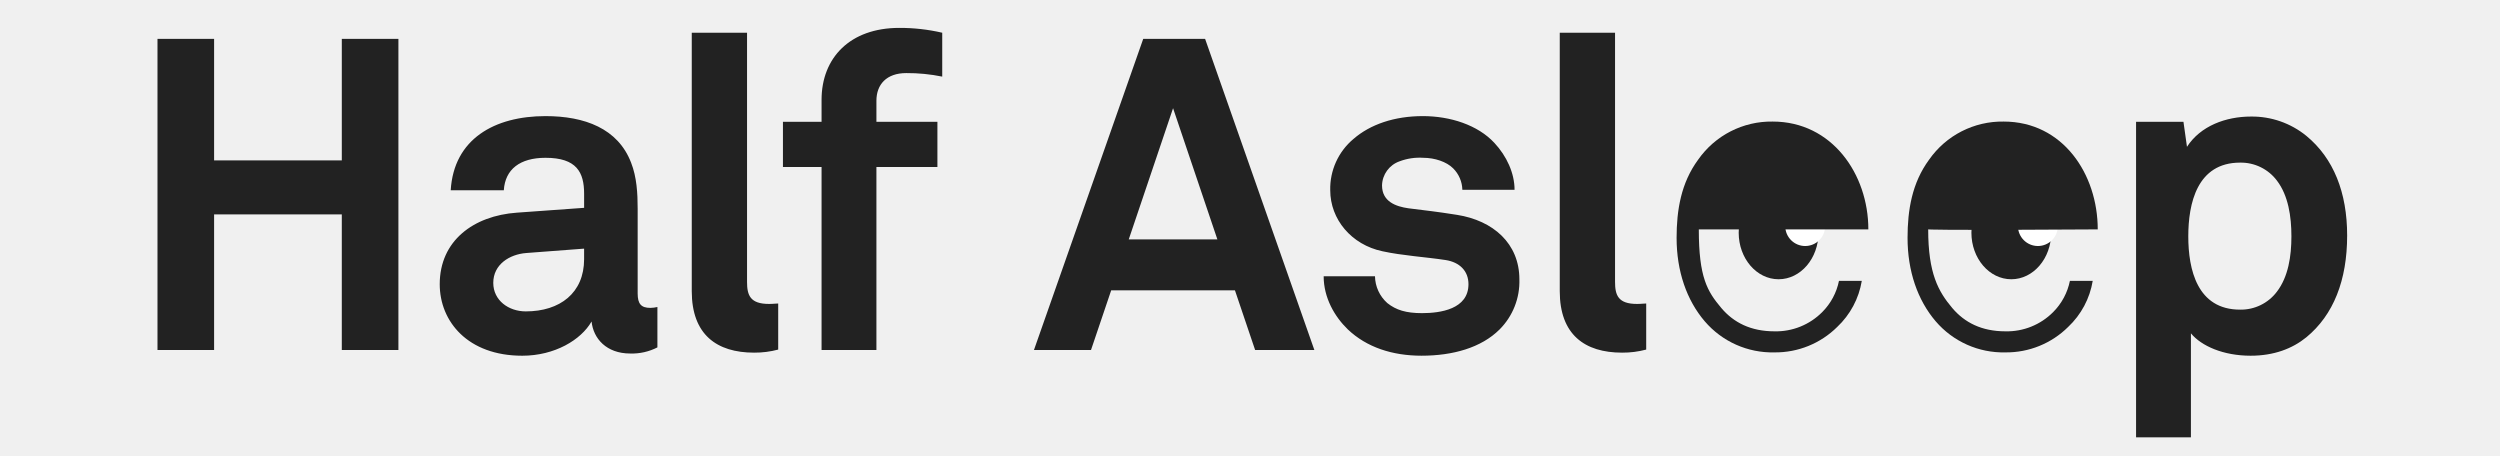
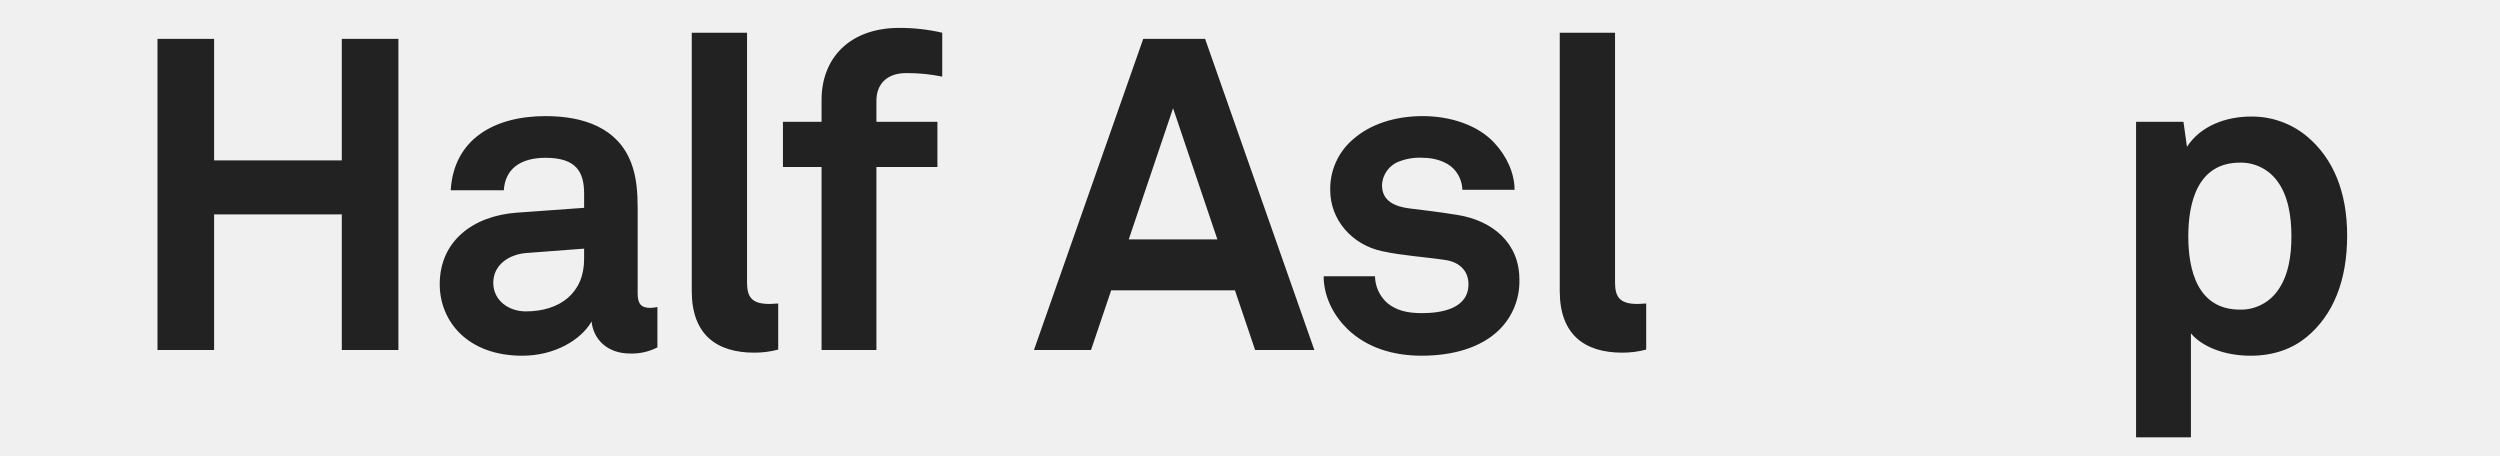
- <svg xmlns="http://www.w3.org/2000/svg" id="l" width="752" height="137" viewBox="0 0 752 137">
+ <svg xmlns="http://www.w3.org/2000/svg" width="752" height="137" viewBox="0 0 752 137">
  <defs>
    <style>
-       .cls-1, .cls-3 {
+       .cls-1 {
        fill: #222;
-       }
- 
-       .cls-2 {
-         fill: #fff;
-       }
- 
-       .cls-3 {
        fill-rule: evenodd;
      }
    </style>
  </defs>
-   <ellipse class="cls-1" cx="535" cy="70" rx="12" ry="14" />
-   <circle class="cls-2" cx="543" cy="68" r="6" />
-   <ellipse id="Ellipse_1_copy" data-name="Ellipse 1 copy" class="cls-1" cx="605" cy="70" rx="12" ry="14" />
-   <circle id="Ellipse_2_copy" data-name="Ellipse 2 copy" class="cls-2" cx="613" cy="68" r="6" />
-   <path id="ee" class="cls-3" d="M562,69c0-16.632-10.949-32.435-28.77-32.435a26.842,26.842,0,0,0-22.44,11.484c-5.149,7-6.469,15.18-6.469,23.5,0,10.032,3.036,18.745,8.449,25.081A26.778,26.778,0,0,0,533.758,106a26.4,26.4,0,0,0,18.877-7.656,24.54,24.54,0,0,0,7.392-13.86h-6.864a18.46,18.46,0,0,1-5.016,9.372,19.59,19.59,0,0,1-14.389,5.808c-7.128,0-12.276-2.64-15.972-7C513.562,87.651,511,83.469,511,69h51Zm69,0c0-16.632-10.483-32.435-28.3-32.435a26.842,26.842,0,0,0-22.44,11.484c-5.148,7-6.469,15.18-6.469,23.5,0,10.032,3.037,18.745,8.449,25.081A26.778,26.778,0,0,0,603.224,106,26.4,26.4,0,0,0,622.1,98.343a24.54,24.54,0,0,0,7.392-13.86h-6.864a18.46,18.46,0,0,1-5.016,9.372,19.587,19.587,0,0,1-14.389,5.808c-7.128,0-12.276-2.64-15.972-7C583.028,87.651,580,82.24,580,69,580,69,581.417,69.346,631,69Z" />
-   <path id="type" class="cls-3" d="M119.842,105.283V11.692H102.814V48.257H64.4V11.692H47.372v93.591H64.4V64.494h38.413v40.789h17.028Zm77.906-.792V92.347a9.99,9.99,0,0,1-2.112.264c-2.772,0-3.828-1.188-3.828-4.356V62.778c0-4.62-.264-9.5-1.98-13.86-3.961-10.3-13.993-13.992-25.741-13.992-15.313,0-27.589,6.864-28.513,22.309h15.973c0.4-6.336,4.884-9.768,12.54-9.768,9.372,0,11.616,4.356,11.616,10.824v4.224l-20.2,1.452c-13.069.924-23.233,8.448-23.233,21.517,0,11.22,8.448,21.517,24.817,21.517,9.768,0,17.688-4.752,20.856-10.3,0.528,5.148,4.488,9.636,11.617,9.636A16.682,16.682,0,0,0,197.748,104.491ZM175.7,77.958c0,10.164-7.26,15.708-17.556,15.708-5.148,0-9.769-3.3-9.769-8.58,0-5.544,4.885-8.58,9.9-8.976L175.7,74.79v3.168Zm58.383,27.193V91.291c-0.924,0-1.32.132-2.772,0.132-5.676,0-6.6-2.64-6.6-6.6V9.844H208.081v77.75c0,13.069,7.524,18.481,18.745,18.481A27.39,27.39,0,0,0,234.086,105.151Zm49.34-82.106V9.844A56.327,56.327,0,0,0,270.49,8.392c-14.785,0-23.365,8.976-23.365,21.649v6.6H235.509v13.6h11.616v55.046h16.5V50.237h18.348v-13.6H263.626V30.3c0-4.884,3.036-8.316,8.976-8.316A52.763,52.763,0,0,1,283.426,23.045Zm111.937,82.238L362.494,11.692H343.881l-32.869,93.591h17.161l6.072-17.952H371.47l6.072,17.953h17.821ZM366.19,72.018H339.525l13.333-39.469ZM457.032,84.03c0-10.824-7.921-17.689-18.745-19.4-6.732-1.056-8.448-1.188-14.652-1.98-3.7-.528-7.921-1.98-7.921-6.864A7.872,7.872,0,0,1,421,48.521a17.058,17.058,0,0,1,7.128-1.056c3.432,0,7,1.188,8.976,3.168a9.407,9.407,0,0,1,2.772,6.468H455.58c0-5.016-2.376-10.164-6.073-14.124-5.016-5.412-13.332-8.052-21.516-8.052-8.58,0-15.841,2.508-20.857,6.864a19.526,19.526,0,0,0-7,15.444c0,8.712,6.336,16.368,15.708,18.348,6.073,1.32,12.937,1.716,19.009,2.64,4.224,0.66,6.864,3.3,6.864,7.26,0,7.524-8.448,8.712-13.992,8.712-4.752,0-7.788-.924-10.428-3.036a11.047,11.047,0,0,1-3.7-8.052H398.158c0,6.468,3.3,12.144,7.26,15.972,5.676,5.412,13.465,7.92,22.177,7.92,9.372,0,17.952-2.376,23.5-7.92A20.433,20.433,0,0,0,457.032,84.03Zm38.146,21.121V91.291c-0.924,0-1.32.132-2.772,0.132-5.676,0-6.6-2.64-6.6-6.6V9.844H469.174v77.75c0,13.069,7.524,18.481,18.744,18.481A27.39,27.39,0,0,0,495.178,105.151ZM706.022,70.83c0-12.936-4.092-23.233-12.276-29.965a25.864,25.864,0,0,0-16.633-5.808c-7.524,0-15.18,2.772-19.272,9.108l-1.056-7.524H642.528v94.911h16.5V100.267C662.2,104.1,668.8,107,676.981,107c7,0,12.54-2.112,16.765-5.544C701.93,94.723,706.022,84.294,706.022,70.83Zm-16.765.264c0,5.94-.924,12.144-4.356,16.633a13.548,13.548,0,0,1-11.088,5.412c-12.936,0-15.576-12.144-15.576-22.045s2.64-22.177,15.576-22.177A13.548,13.548,0,0,1,684.9,54.33C688.333,58.818,689.257,65.154,689.257,71.094Z" />
+   <path id="type" class="cls-1" d="M119.842,105.283V11.692H102.814V48.257H64.4V11.692H47.372v93.591H64.4V64.494h38.413v40.789h17.028Zm77.906-.792V92.347a9.99,9.99,0,0,1-2.112.264c-2.772,0-3.828-1.188-3.828-4.356V62.778c0-4.62-.264-9.5-1.98-13.86-3.961-10.3-13.993-13.992-25.741-13.992-15.313,0-27.589,6.864-28.513,22.309h15.973c0.4-6.336,4.884-9.768,12.54-9.768,9.372,0,11.616,4.356,11.616,10.824v4.224l-20.2,1.452c-13.069.924-23.233,8.448-23.233,21.517,0,11.22,8.448,21.517,24.817,21.517,9.768,0,17.688-4.752,20.856-10.3,0.528,5.148,4.488,9.636,11.617,9.636A16.682,16.682,0,0,0,197.748,104.491ZM175.7,77.958c0,10.164-7.26,15.708-17.556,15.708-5.148,0-9.769-3.3-9.769-8.58,0-5.544,4.885-8.58,9.9-8.976L175.7,74.79v3.168Zm58.383,27.193V91.291c-0.924,0-1.32.132-2.772,0.132-5.676,0-6.6-2.64-6.6-6.6V9.844H208.081v77.75c0,13.069,7.524,18.481,18.745,18.481A27.39,27.39,0,0,0,234.086,105.151Zm49.34-82.106V9.844A56.327,56.327,0,0,0,270.49,8.392c-14.785,0-23.365,8.976-23.365,21.649v6.6H235.509v13.6h11.616v55.046h16.5V50.237h18.348v-13.6H263.626V30.3c0-4.884,3.036-8.316,8.976-8.316A52.763,52.763,0,0,1,283.426,23.045Zm111.937,82.238L362.494,11.692H343.881l-32.869,93.591h17.161l6.072-17.952H371.47l6.072,17.953h17.821ZM366.19,72.018H339.525l13.333-39.469ZM457.032,84.03c0-10.824-7.921-17.689-18.745-19.4-6.732-1.056-8.448-1.188-14.652-1.98-3.7-.528-7.921-1.98-7.921-6.864A7.872,7.872,0,0,1,421,48.521a17.058,17.058,0,0,1,7.128-1.056c3.432,0,7,1.188,8.976,3.168a9.407,9.407,0,0,1,2.772,6.468H455.58c0-5.016-2.376-10.164-6.073-14.124-5.016-5.412-13.332-8.052-21.516-8.052-8.58,0-15.841,2.508-20.857,6.864a19.526,19.526,0,0,0-7,15.444c0,8.712,6.336,16.368,15.708,18.348,6.073,1.32,12.937,1.716,19.009,2.64,4.224,0.66,6.864,3.3,6.864,7.26,0,7.524-8.448,8.712-13.992,8.712-4.752,0-7.788-.924-10.428-3.036a11.047,11.047,0,0,1-3.7-8.052H398.158c0,6.468,3.3,12.144,7.26,15.972,5.676,5.412,13.465,7.92,22.177,7.92,9.372,0,17.952-2.376,23.5-7.92A20.433,20.433,0,0,0,457.032,84.03Zm38.146,21.121V91.291c-0.924,0-1.32.132-2.772,0.132-5.676,0-6.6-2.64-6.6-6.6V9.844H469.174v77.75c0,13.069,7.524,18.481,18.744,18.481A27.39,27.39,0,0,0,495.178,105.151ZM706.022,70.83c0-12.936-4.092-23.233-12.276-29.965a25.864,25.864,0,0,0-16.633-5.808c-7.524,0-15.18,2.772-19.272,9.108l-1.057-7.524H642.528v94.911h16.5V100.267C662.2,104.1,668.8,107,676.981,107c7,0,12.54-2.112,16.765-5.544C701.93,94.723,706.022,84.294,706.022,70.83Zm-16.765.264c0,5.94-.924,12.144-4.356,16.633a13.548,13.548,0,0,1-11.088,5.412c-12.936,0-15.576-12.144-15.576-22.045s2.64-22.177,15.576-22.177A13.548,13.548,0,0,1,684.9,54.33C688.333,58.818,689.257,65.154,689.257,71.094Z" />
</svg>
